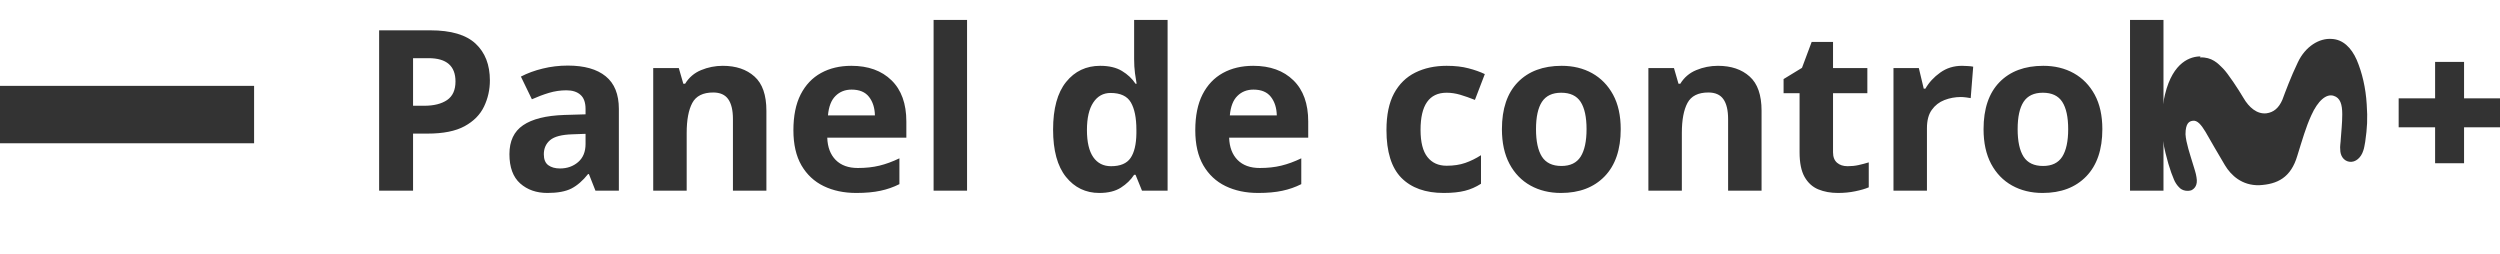
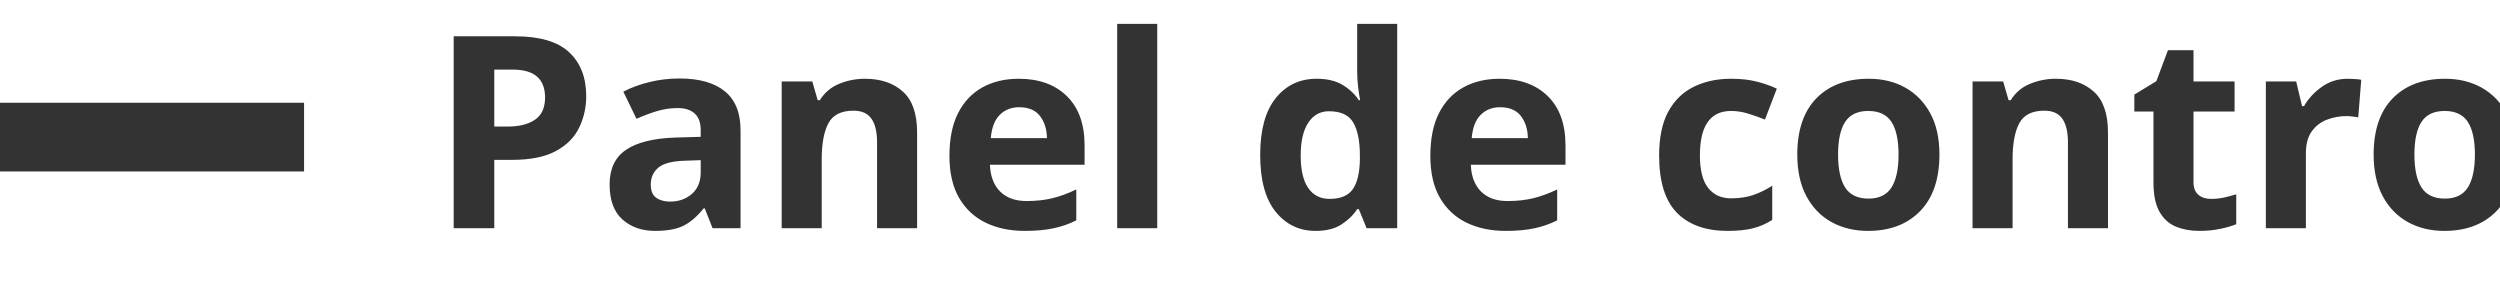
- <svg xmlns="http://www.w3.org/2000/svg" id="Capa_1" version="1.1" viewBox="0 0 500.8 50.8">
+ <svg xmlns="http://www.w3.org/2000/svg" id="Capa_1" version="1.1" viewBox="0 0 418.5 50.8">
  <defs>
    <style>
-       .st0, .st1 {
-         fill: #333;
-       }
- 
-       .st1 {
+       .st0 {
        font-family: ApercuMovistarPlus-Black, 'Apercu Movistar Plus';
        font-size: 45px;
        font-weight: 800;
      }
+ 
+       .st0, .st1 {
+         isolation: isolate;
+       }
+ 
+       .st0, .st2 {
+         fill: #333;
+       }
    </style>
  </defs>
-   <g>
-     <path class="st0" d="M440.8,11.3c-1.9,0-5.5,1-7.1,7.6-.7,2.9-1,5.9-.4,9.4.6,3.3,1.5,6.1,2.2,7.7.2.5.6,1.1.9,1.4.8,1,2.1.9,2.6.7.6-.3,1.3-1,1-2.6-.1-.8-.5-1.9-.7-2.6-.6-2-1.4-4.3-1.5-6,0-2.3.8-2.6,1.4-2.7,1-.2,1.8.9,2.6,2.2.9,1.6,2.6,4.5,3.9,6.7,1.2,2,3.4,4.1,6.9,4,3.6-.2,6.3-1.5,7.6-5.9,1-3.2,1.7-5.7,2.8-8.1,1.3-2.9,3-4.4,4.5-3.9,1.3.4,1.7,1.7,1.7,3.7,0,1.7-.2,3.6-.3,5,0,.5-.2,1.5-.1,2.1,0,1.1.6,2.2,1.8,2.4,1.3.2,2.4-.9,2.8-2.2.2-.5.3-1.3.4-1.8.4-2.8.5-4.6.3-7.5-.2-3.3-.9-6.3-2-8.9-1.1-2.5-2.8-4.1-5-4.2-2.5-.2-5.3,1.5-6.8,4.7-1.4,2.9-2.5,5.9-3.1,7.5-.7,1.6-1.7,2.5-3.2,2.7-1.9.2-3.5-1.2-4.6-3.1-1-1.7-3.1-4.9-4.1-5.9-1-1-2.2-2.3-4.6-2.2" />
-     <polygon class="st0" points="500.8 19.7 493.6 19.7 493.6 12.4 487.8 12.4 487.8 19.7 480.5 19.7 480.5 25.5 487.8 25.5 487.8 32.7 493.6 32.7 493.6 25.5 500.8 25.5 500.8 19.7" />
-   </g>
-   <g>
-     <text class="st1" transform="translate(71.9 38.2)">
+   <g class="st1">
+     <text class="st0" transform="translate(71.9 38.2)">
      <tspan x="0" y="0">Panel de control</tspan>
    </text>
-     <rect class="st0" y="17.2" width="50.9" height="11.5" />
  </g>
+   <rect class="st2" y="17.2" width="50.9" height="11.5" />
</svg>
